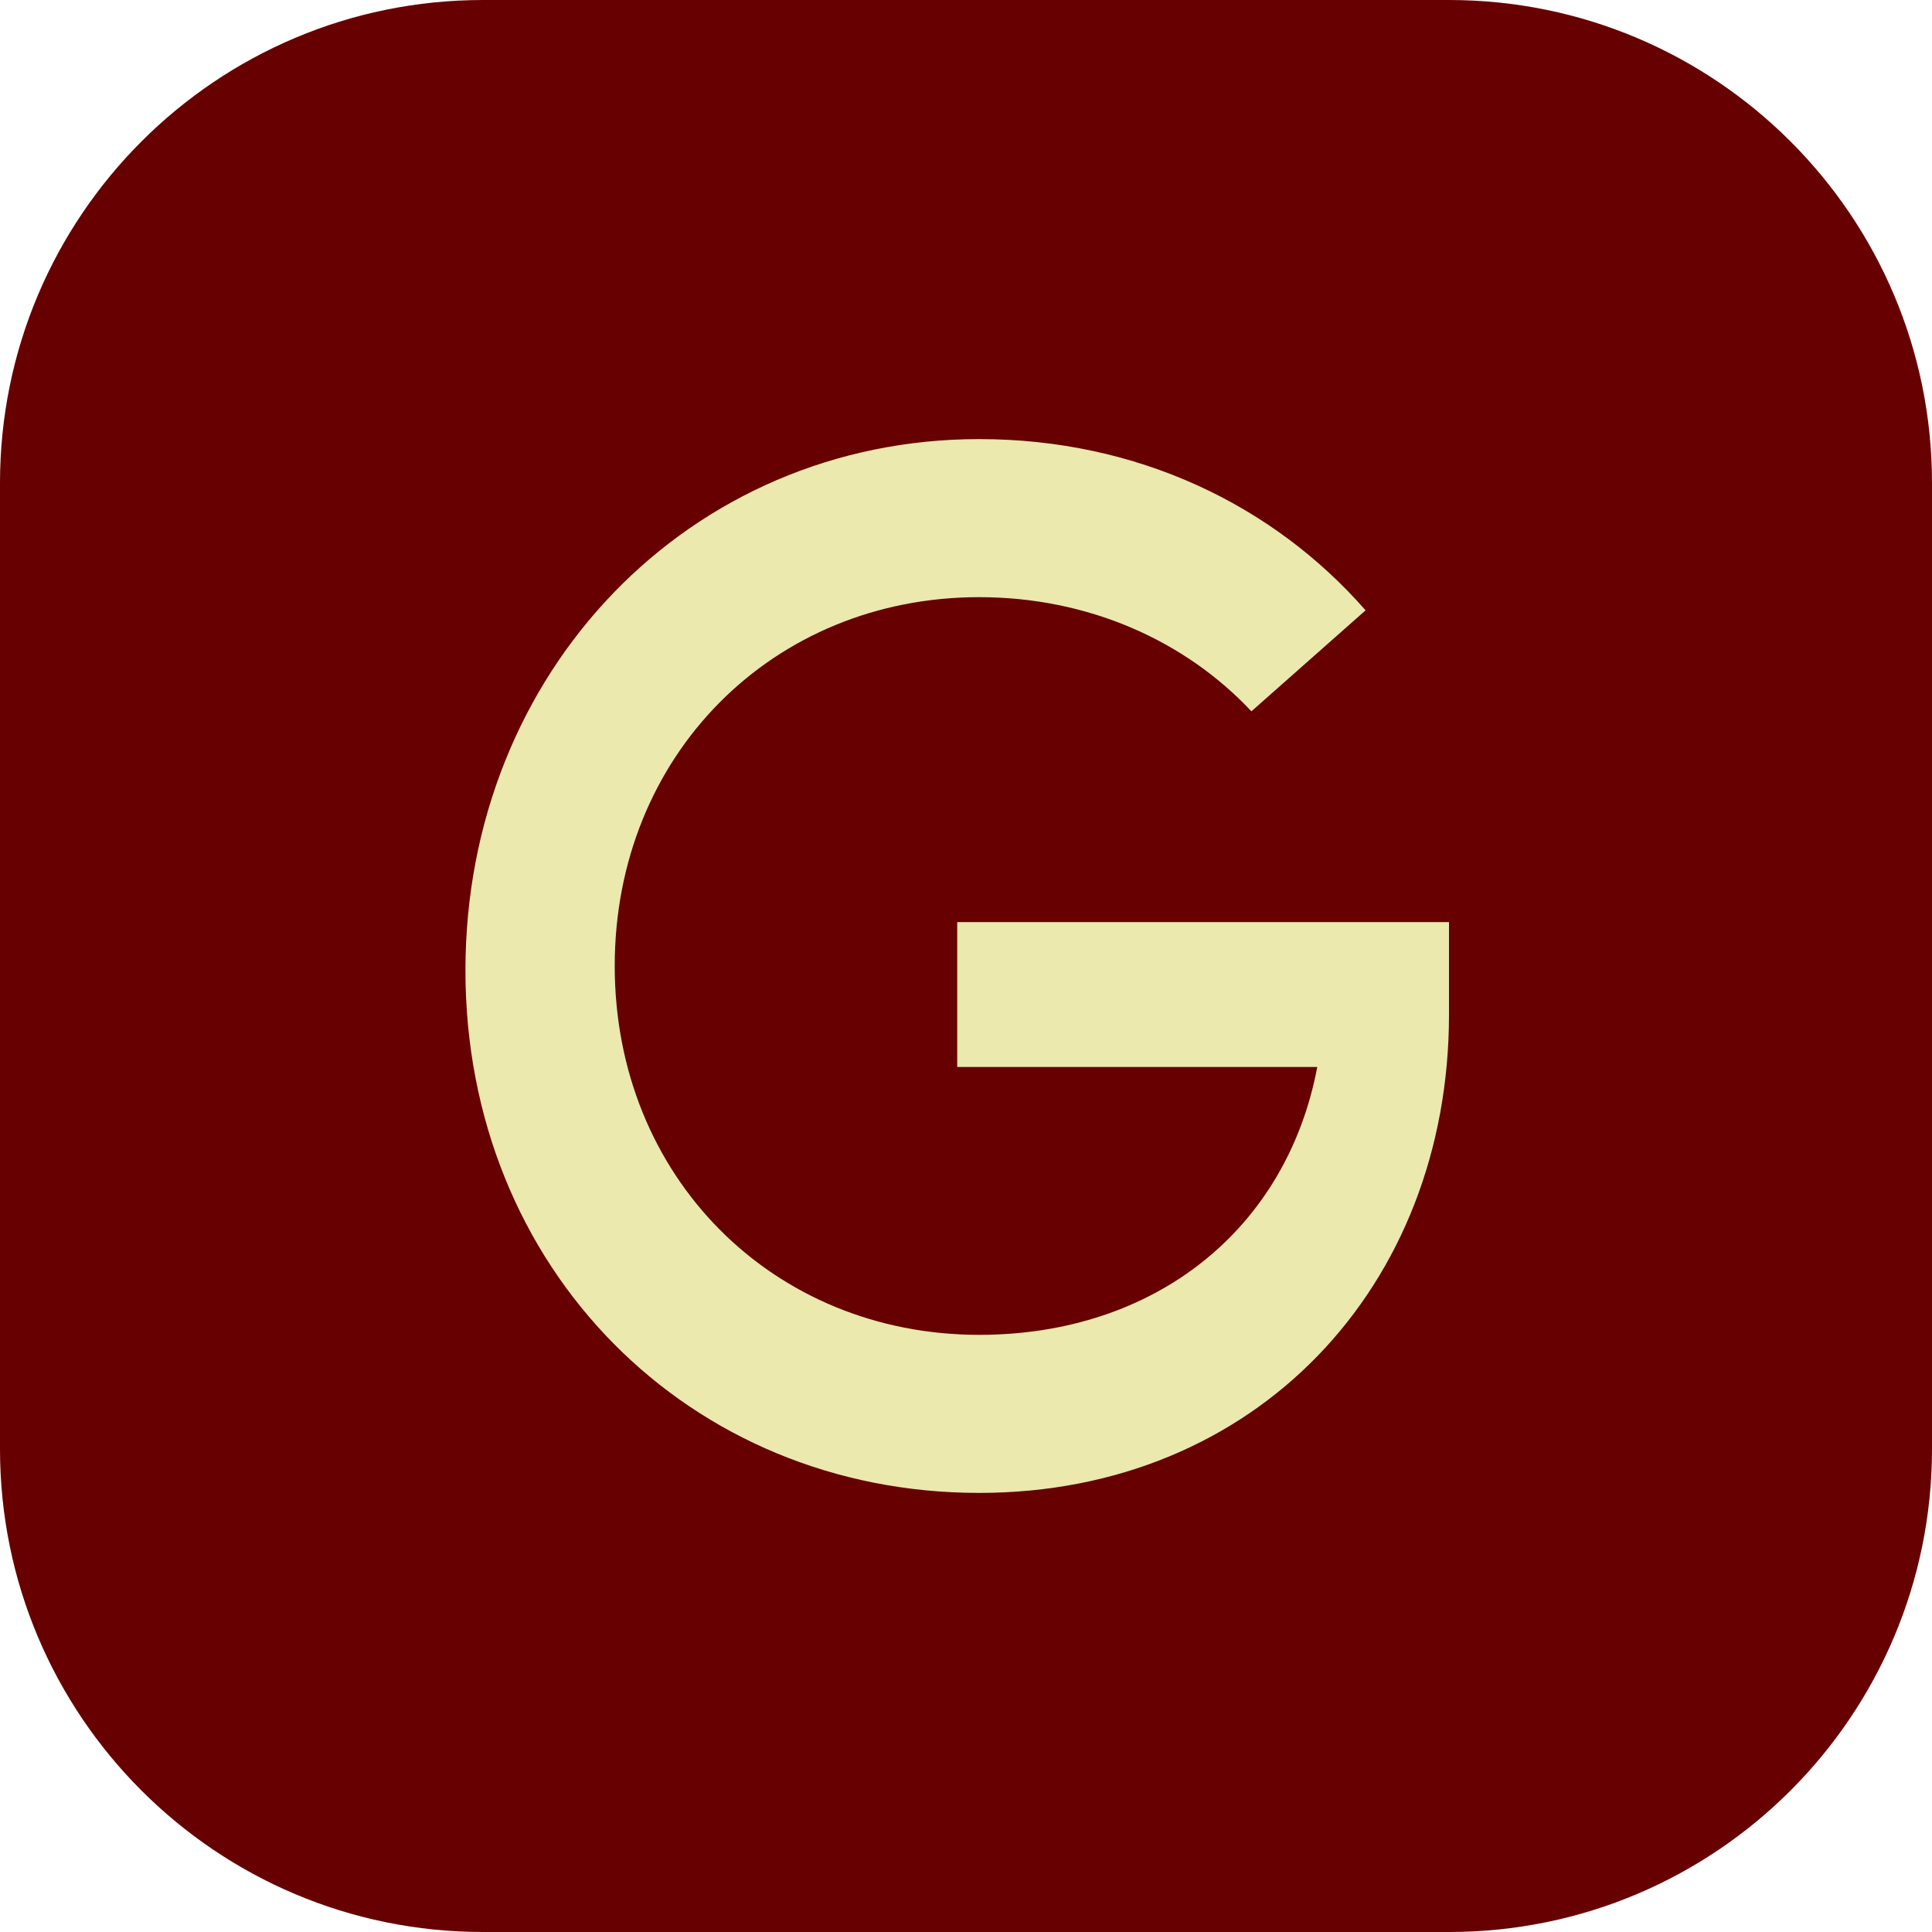
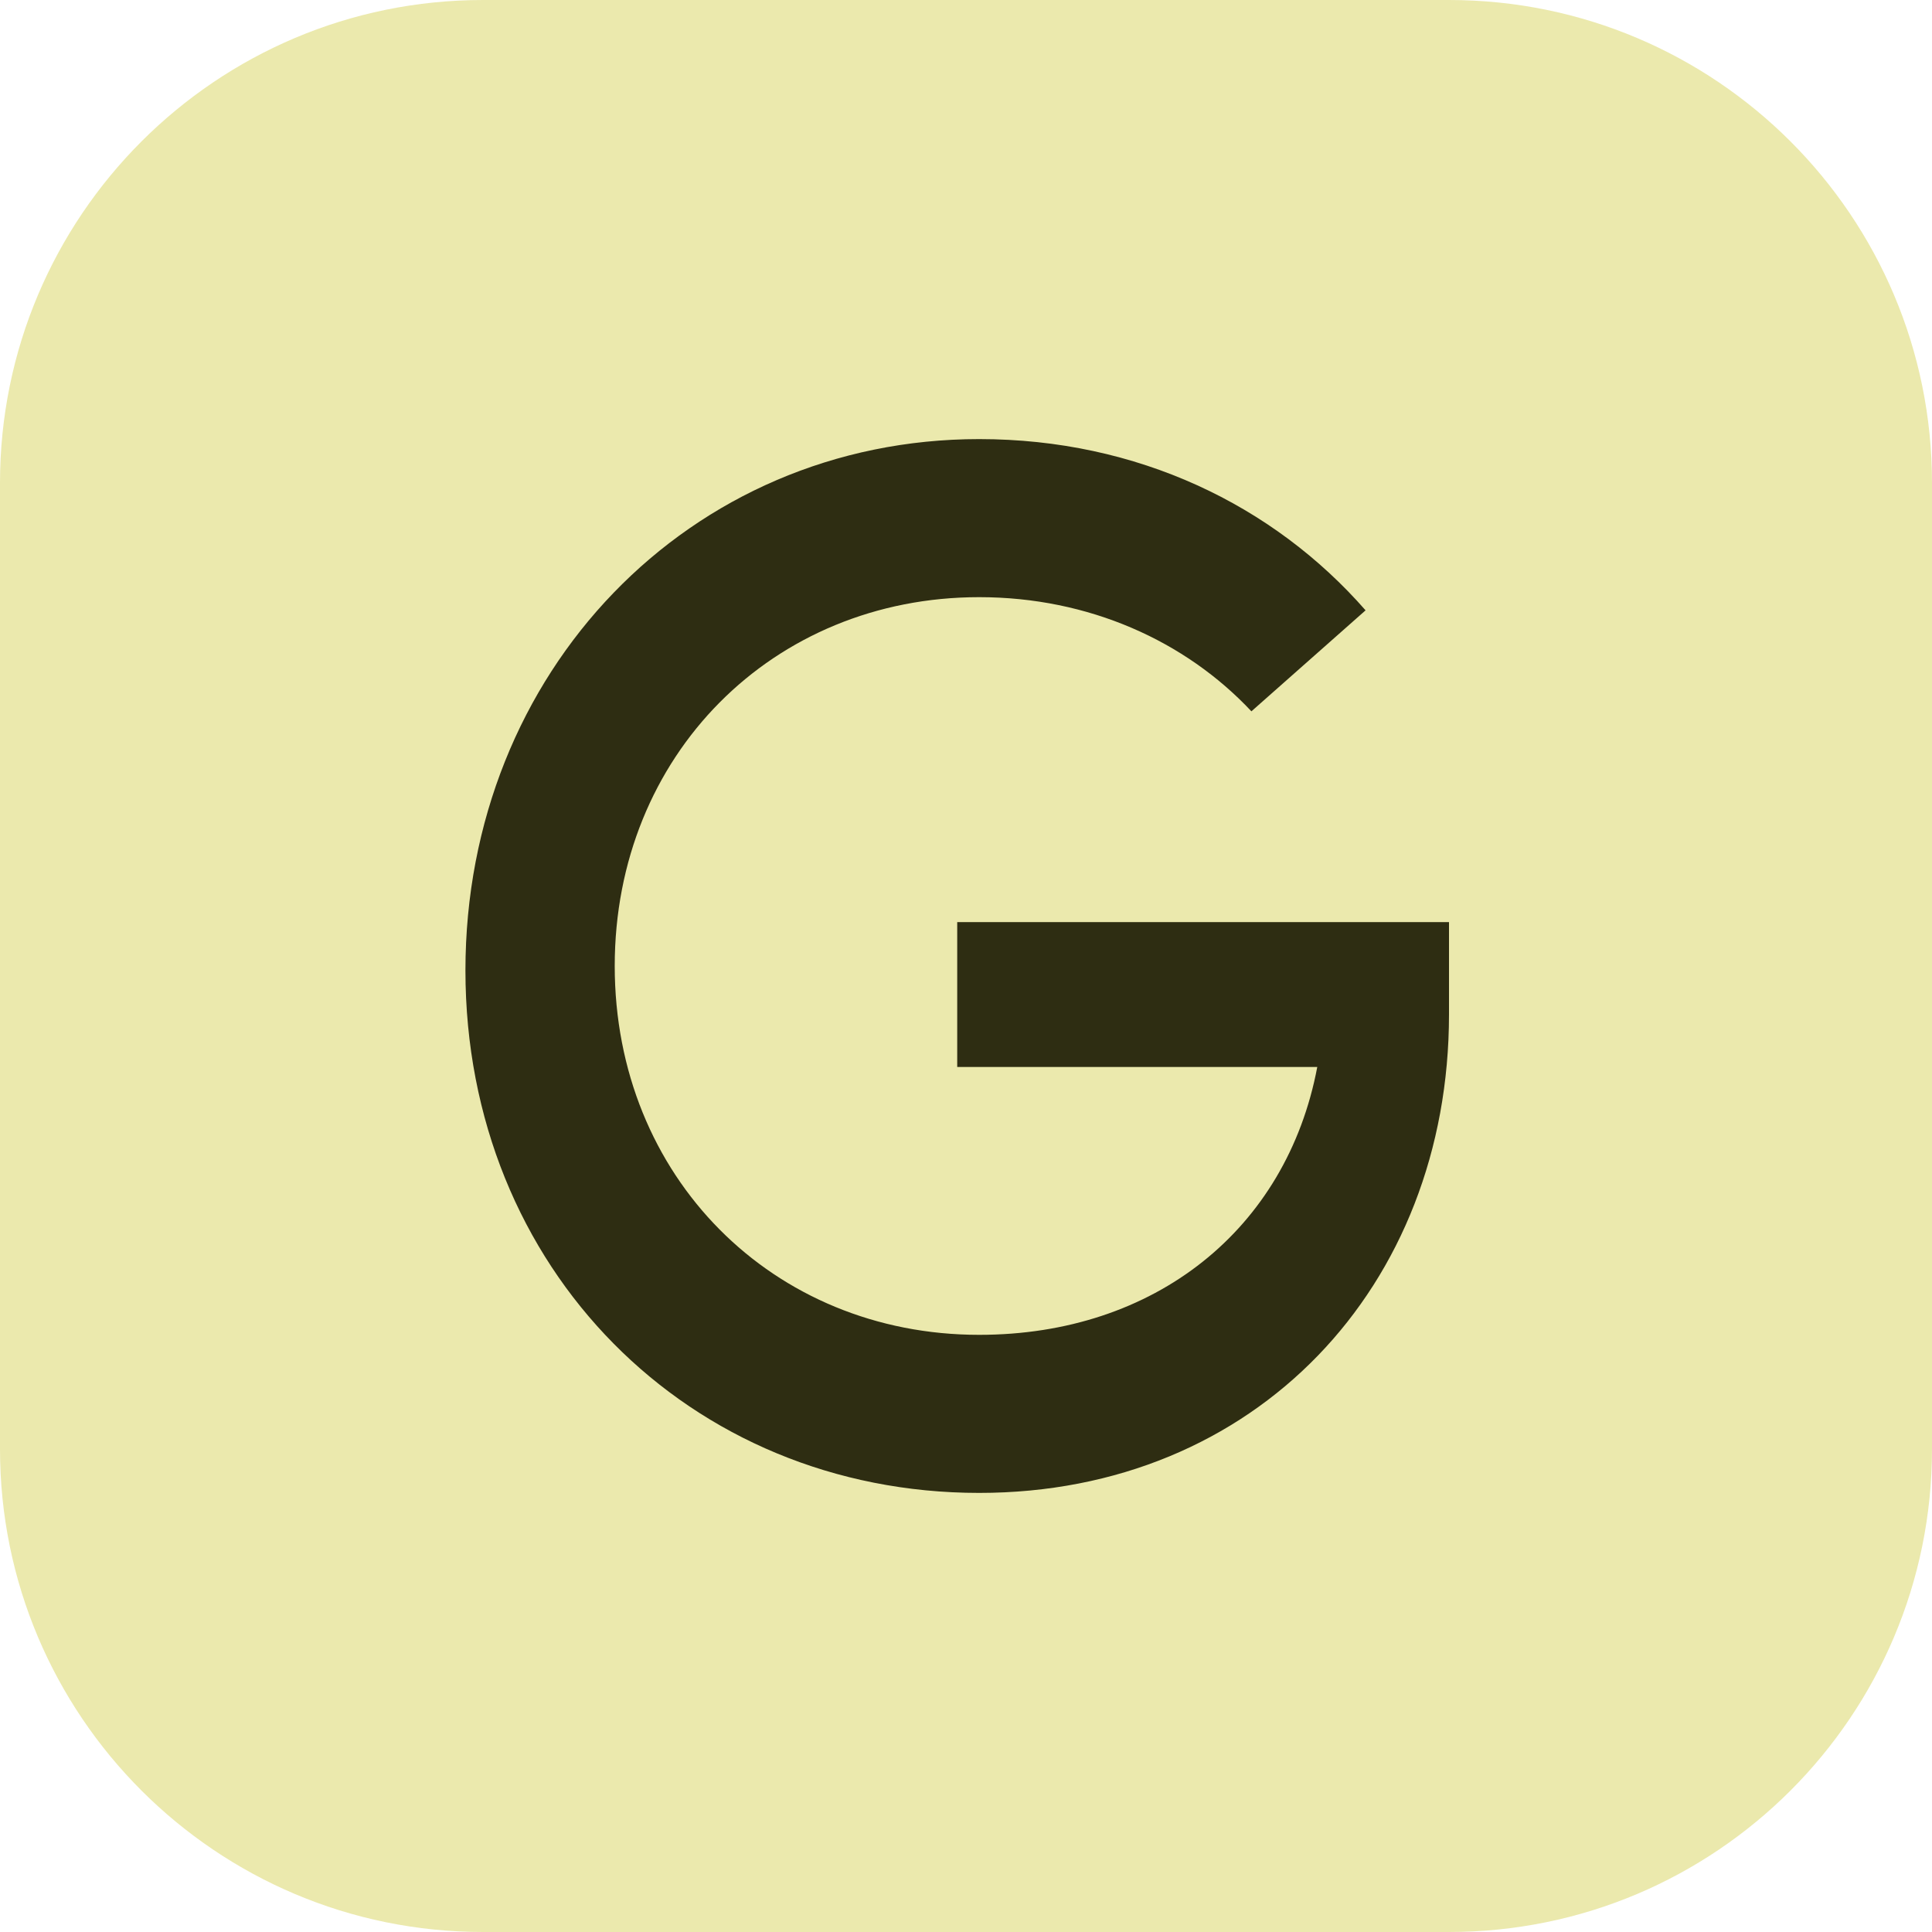
<svg xmlns="http://www.w3.org/2000/svg" width="44" height="44" viewBox="0 0 44 44">
-   <rect width="44" height="44" rx="11" fill="#670000" />
-   <path d="M28.5 16.2c-1.5-1.6-3.7-2.6-6.2-2.6-4.7 0-8.3 3.6-8.3 8.4s3.6 8.4 8.3 8.4c4 0 7-2.4 7.7-6.1h-8.2v-3.3H33v2.1c0 6.2-4.4 10.9-10.7 10.9-6.6 0-11.7-5.1-11.7-11.9S15.7 10 22.3 10c3.6 0 6.7 1.5 8.8 3.9l-2.6 2.3z" fill="#EBE9AD" />
+   <rect width="44" height="44" rx="11" fill="#EBE9AD" />
+   <path d="M28.5 16.2c-1.5-1.6-3.7-2.6-6.2-2.6-4.7 0-8.3 3.6-8.3 8.4s3.6 8.4 8.3 8.4c4 0 7-2.4 7.7-6.1h-8.2v-3.3H33v2.1c0 6.2-4.4 10.9-10.7 10.9-6.6 0-11.7-5.1-11.7-11.9S15.7 10 22.3 10c3.6 0 6.7 1.5 8.8 3.9l-2.6 2.3z" fill="#2e2d12" />
</svg>
